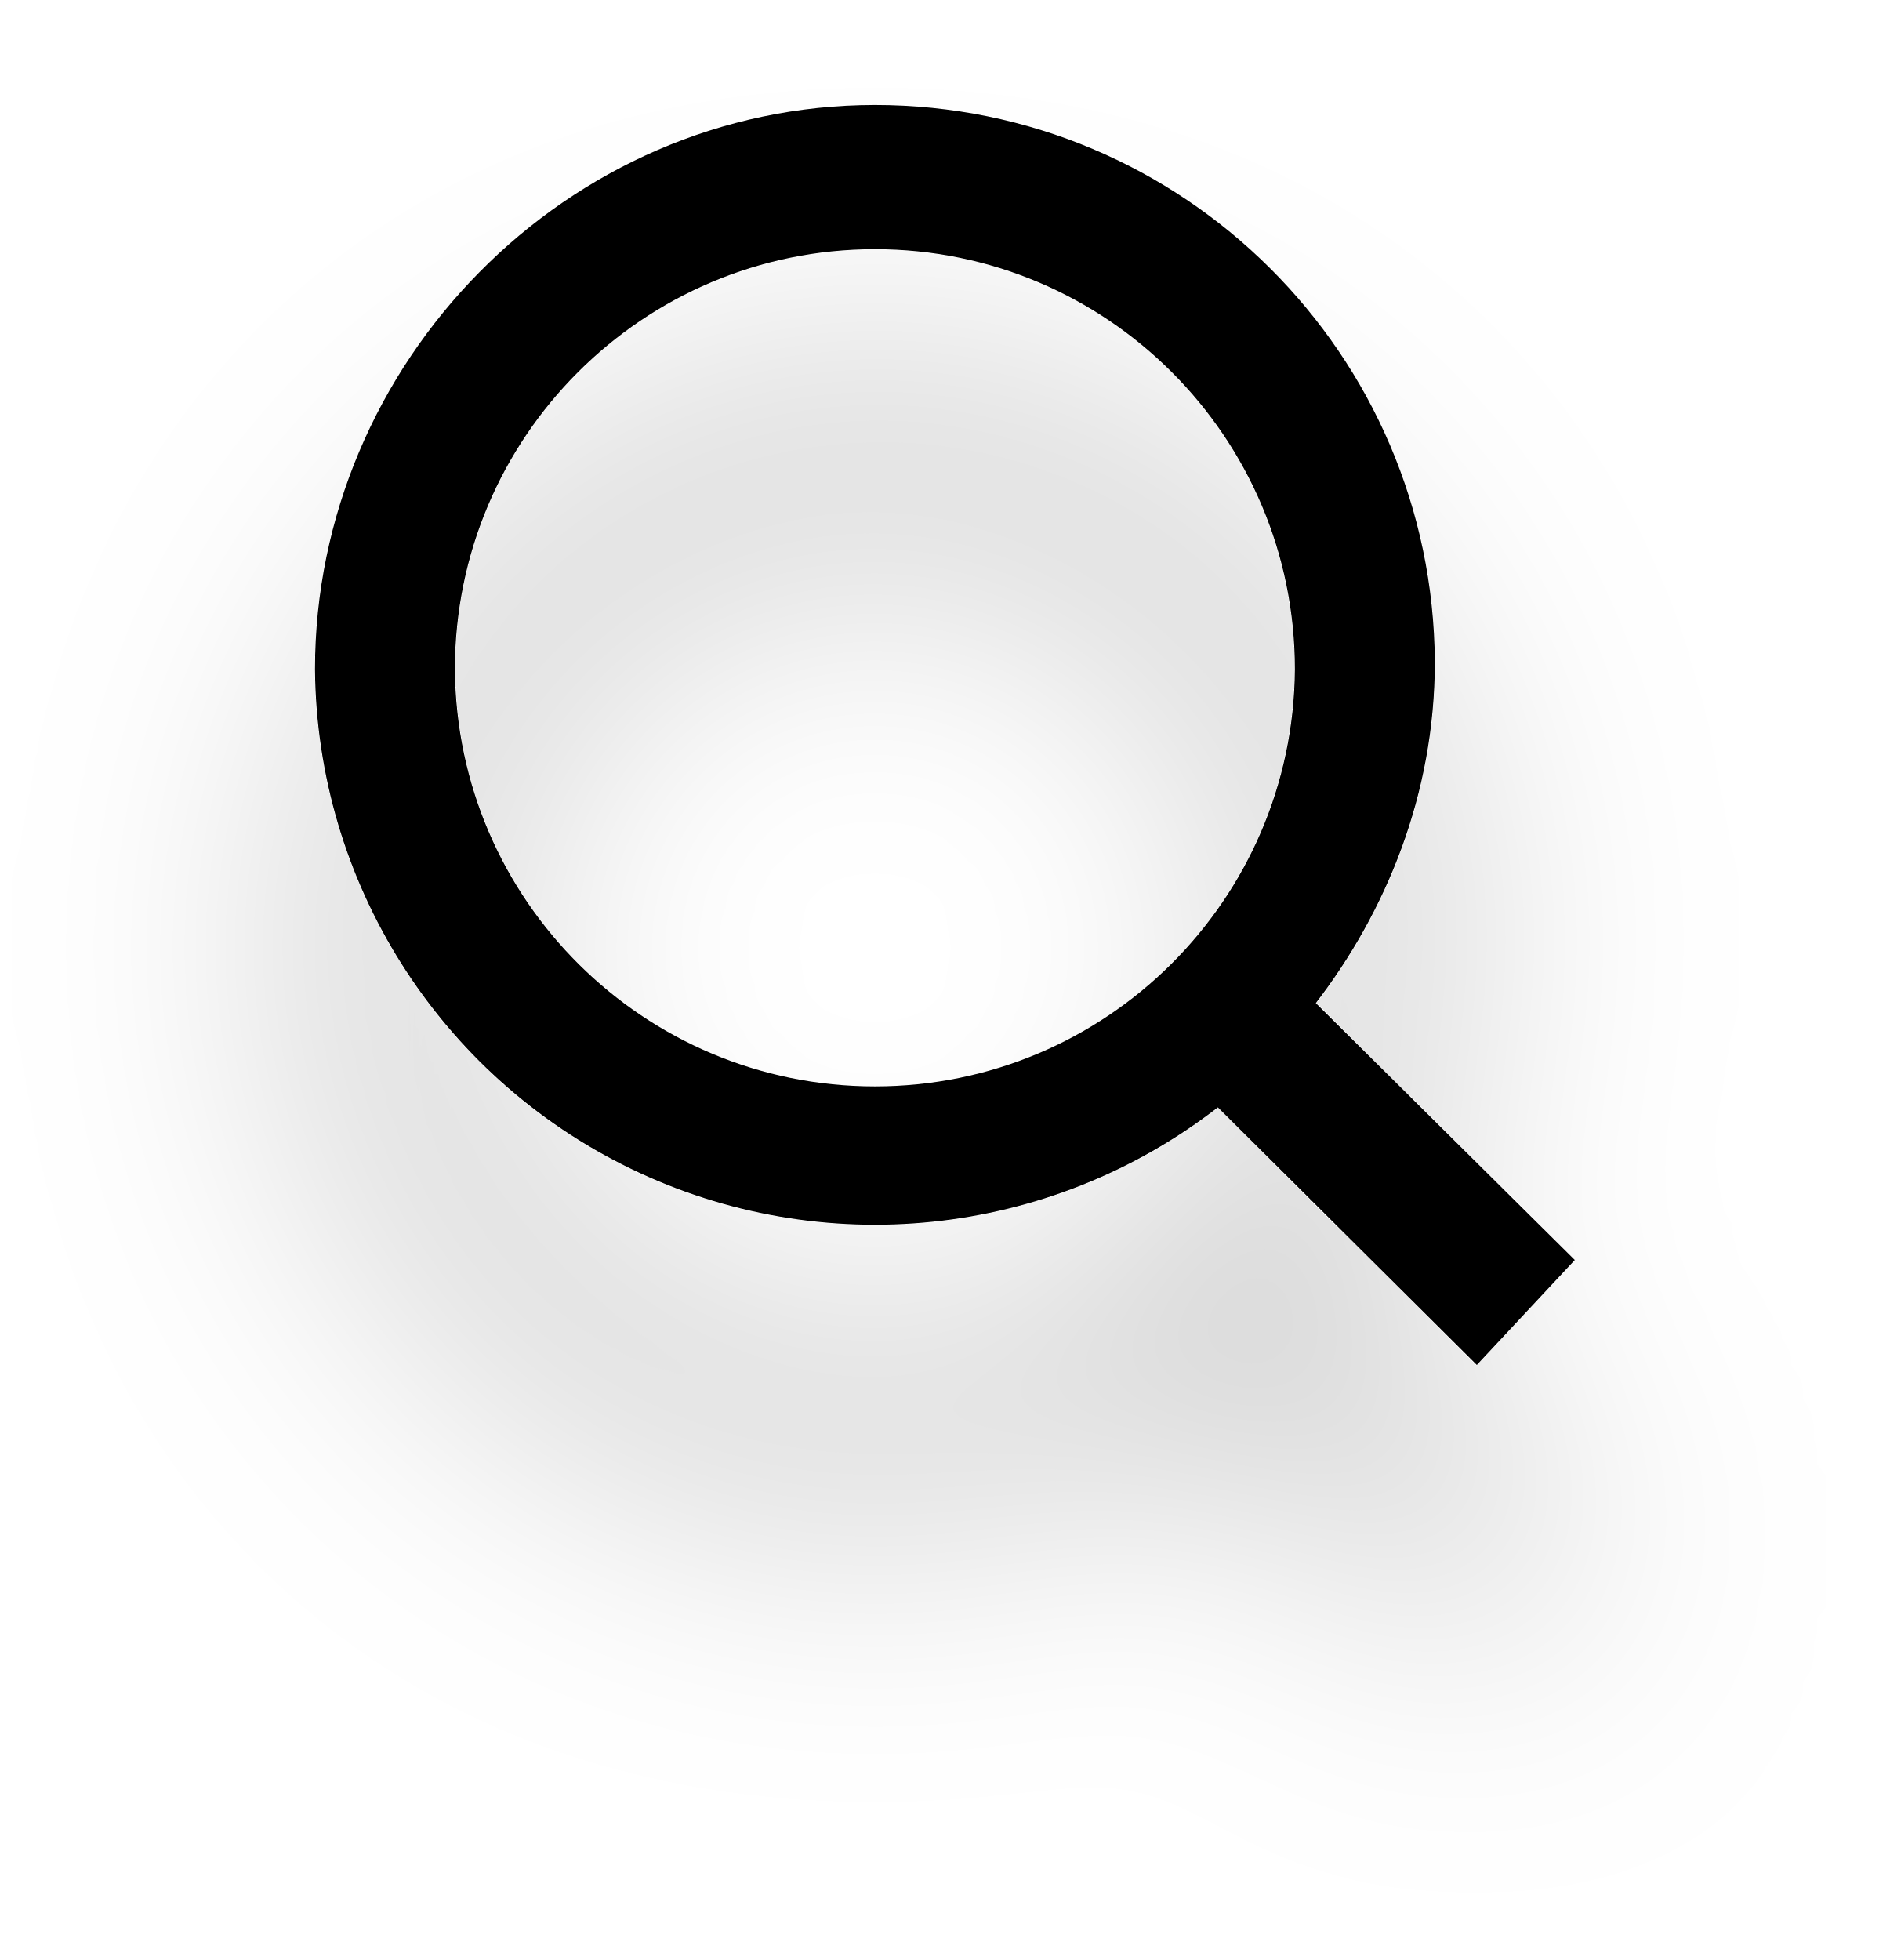
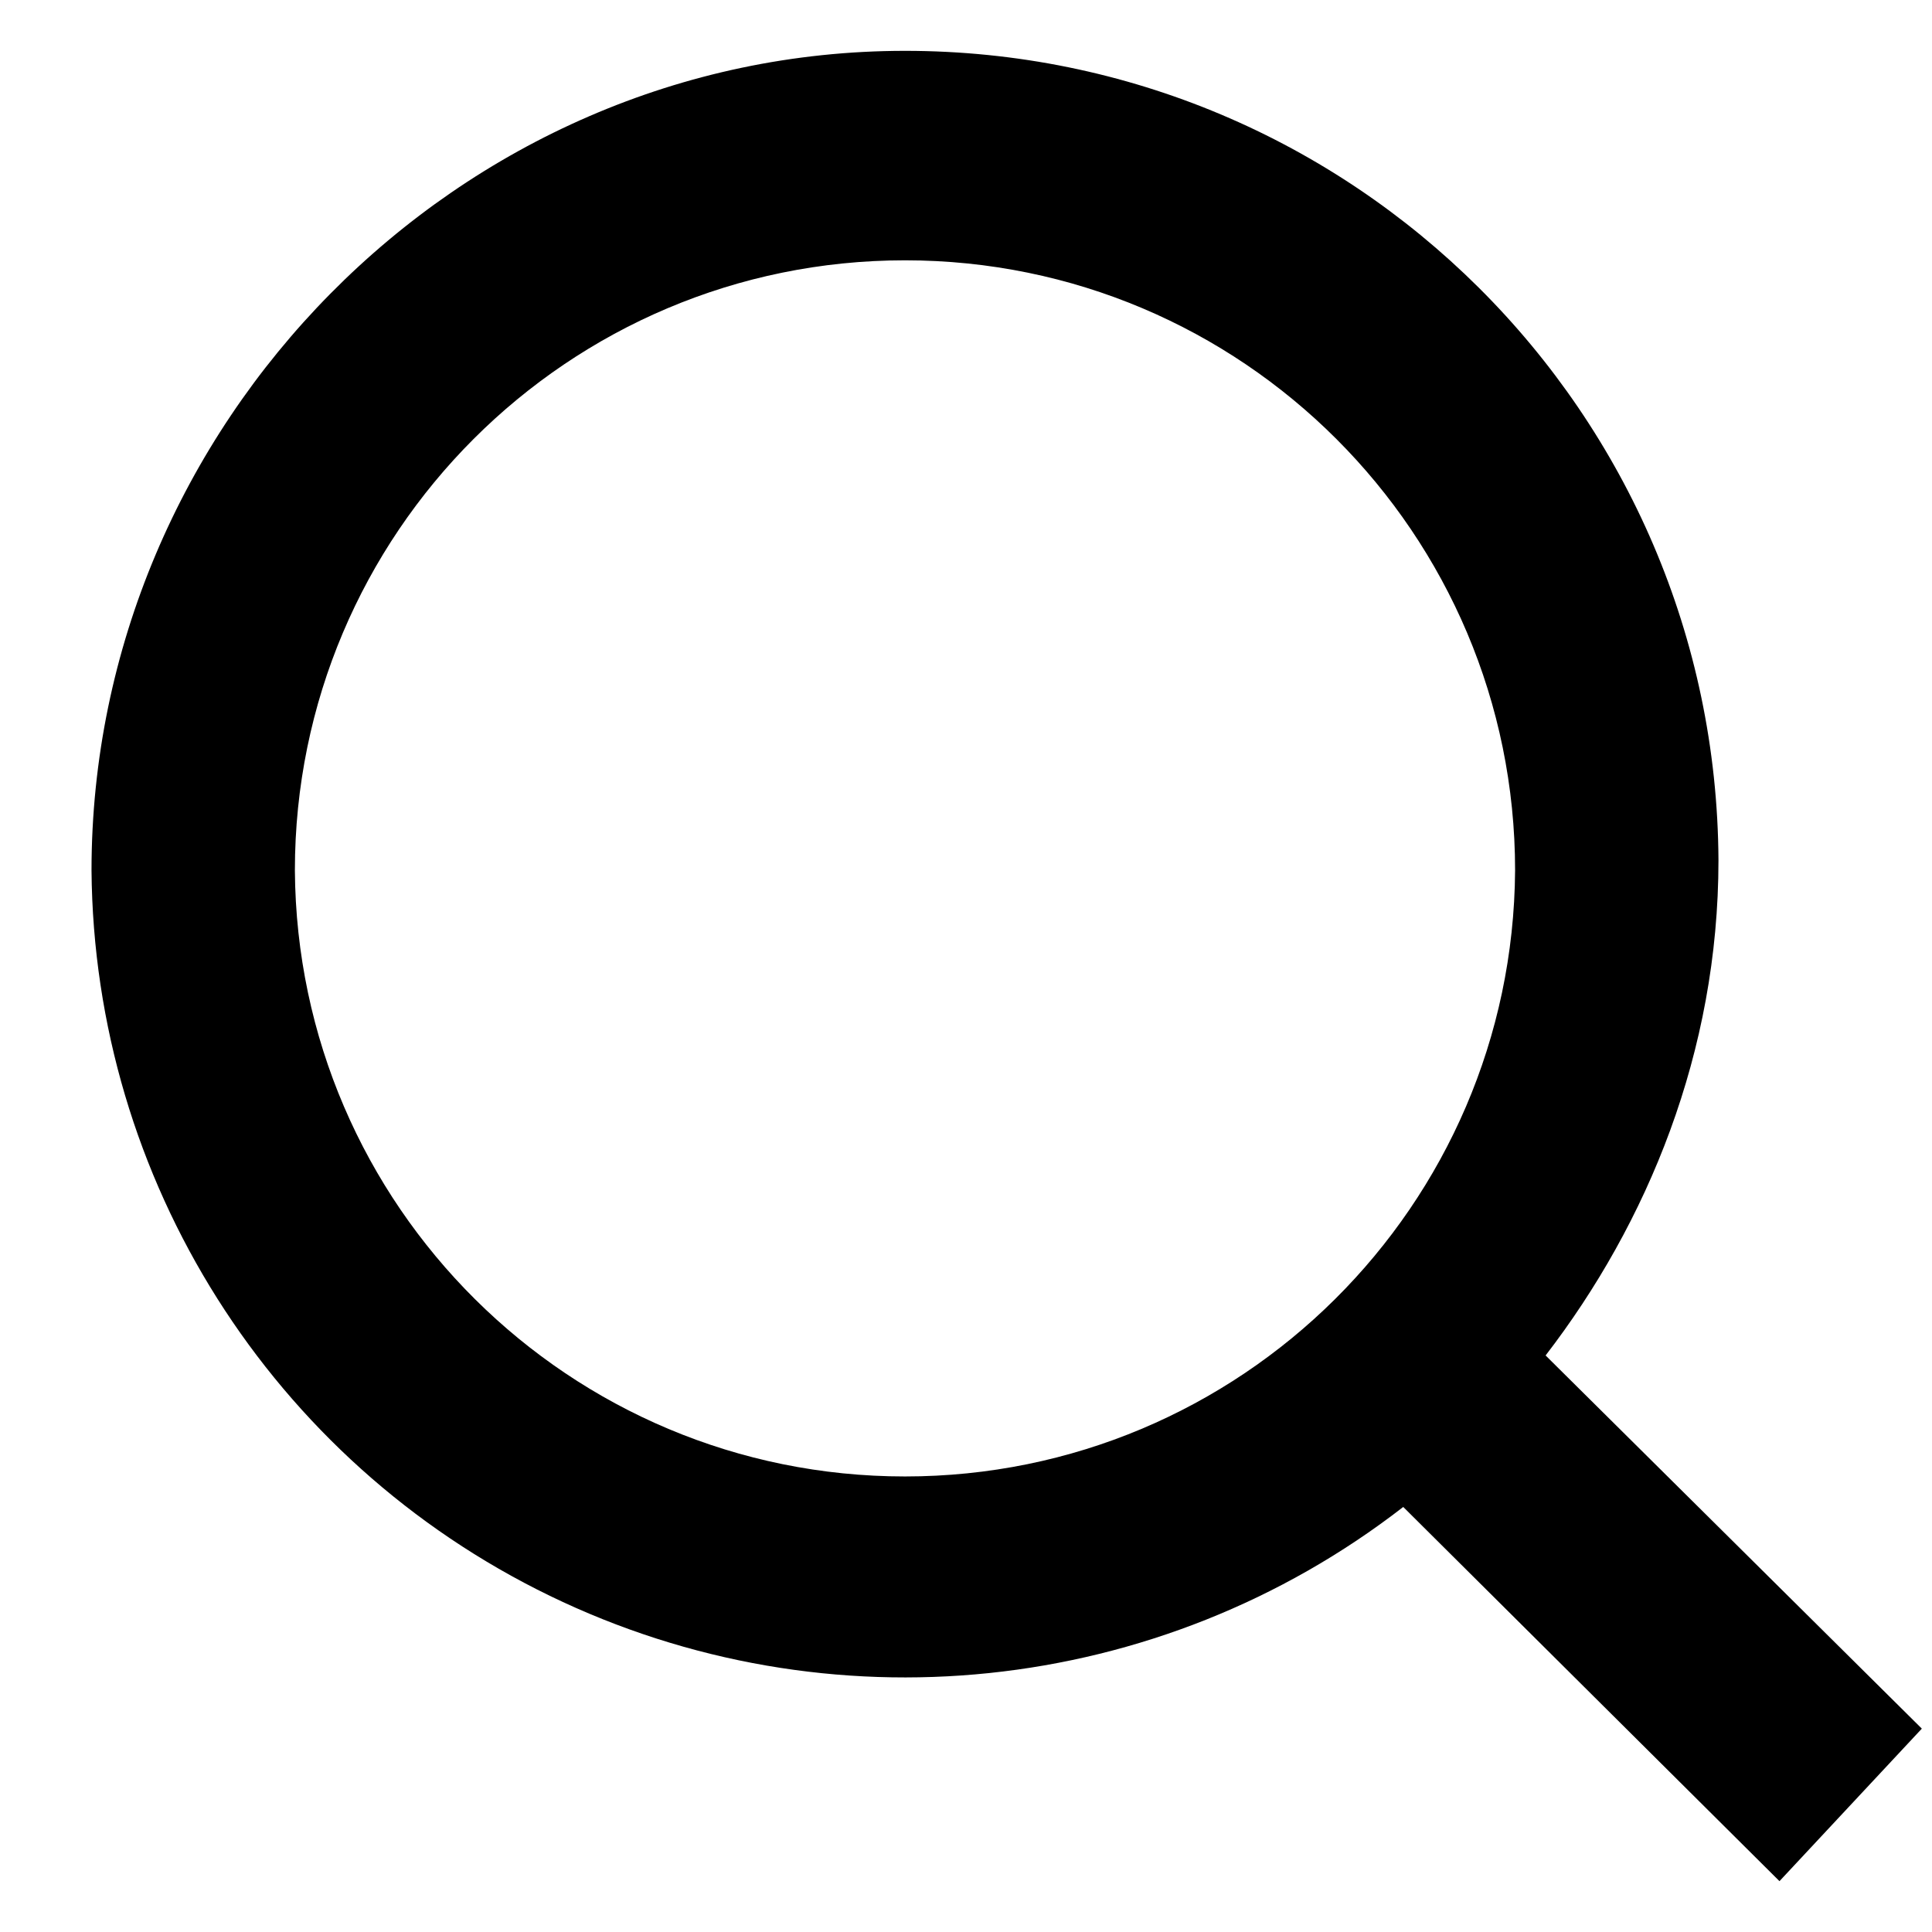
- <svg xmlns="http://www.w3.org/2000/svg" width="27" height="28" fill="none">
-   <g filter="url(#a)">
-     <path fill="#000" d="m22.5 18-3.7-3.67c1-1.3 1.7-2.98 1.7-4.87a8 8 0 0 0-8-7.96c-4.4 0-8 3.68-8 8.06a8 8 0 0 0 12.9 6.26l3.7 3.68 1.4-1.5Zm-10-2.48a6 6 0 0 1-6-5.96 6 6 0 0 1 12 0 6 6 0 0 1-6 5.96Z" />
-   </g>
-   <defs>
-     <filter id="a" width="28" height="28" x="-1" y="0" color-interpolation-filters="sRGB" filterUnits="userSpaceOnUse">
-       <feFlood flood-opacity="0" result="BackgroundImageFix" />
-       <feColorMatrix in="SourceAlpha" result="hardAlpha" values="0 0 0 0 0 0 0 0 0 0 0 0 0 0 0 0 0 0 127 0" />
-       <feOffset dy="4" />
-       <feGaussianBlur stdDeviation="2" />
-       <feComposite in2="hardAlpha" operator="out" />
-       <feColorMatrix values="0 0 0 0 0 0 0 0 0 0 0 0 0 0 0 0 0 0 0.25 0" />
-       <feBlend in2="BackgroundImageFix" result="effect1_dropShadow_97552_151" />
-       <feBlend in="SourceGraphic" in2="effect1_dropShadow_97552_151" result="shape" />
-     </filter>
-   </defs>
+ <svg xmlns="http://www.w3.org/2000/svg" width="19" height="19" fill="none">
+   <path fill="#000" d="m18.9 17-3.7-3.67c1-1.3 1.7-2.98 1.7-4.87A8 8 0 0 0 8.9.5C4.5.5.9 4.18.9 8.56a8 8 0 0 0 12.9 6.26l3.7 3.68 1.4-1.5Zm-10-2.48a6 6 0 0 1-6-5.96 6 6 0 0 1 12 0 6 6 0 0 1-6 5.96Z" />
</svg>
